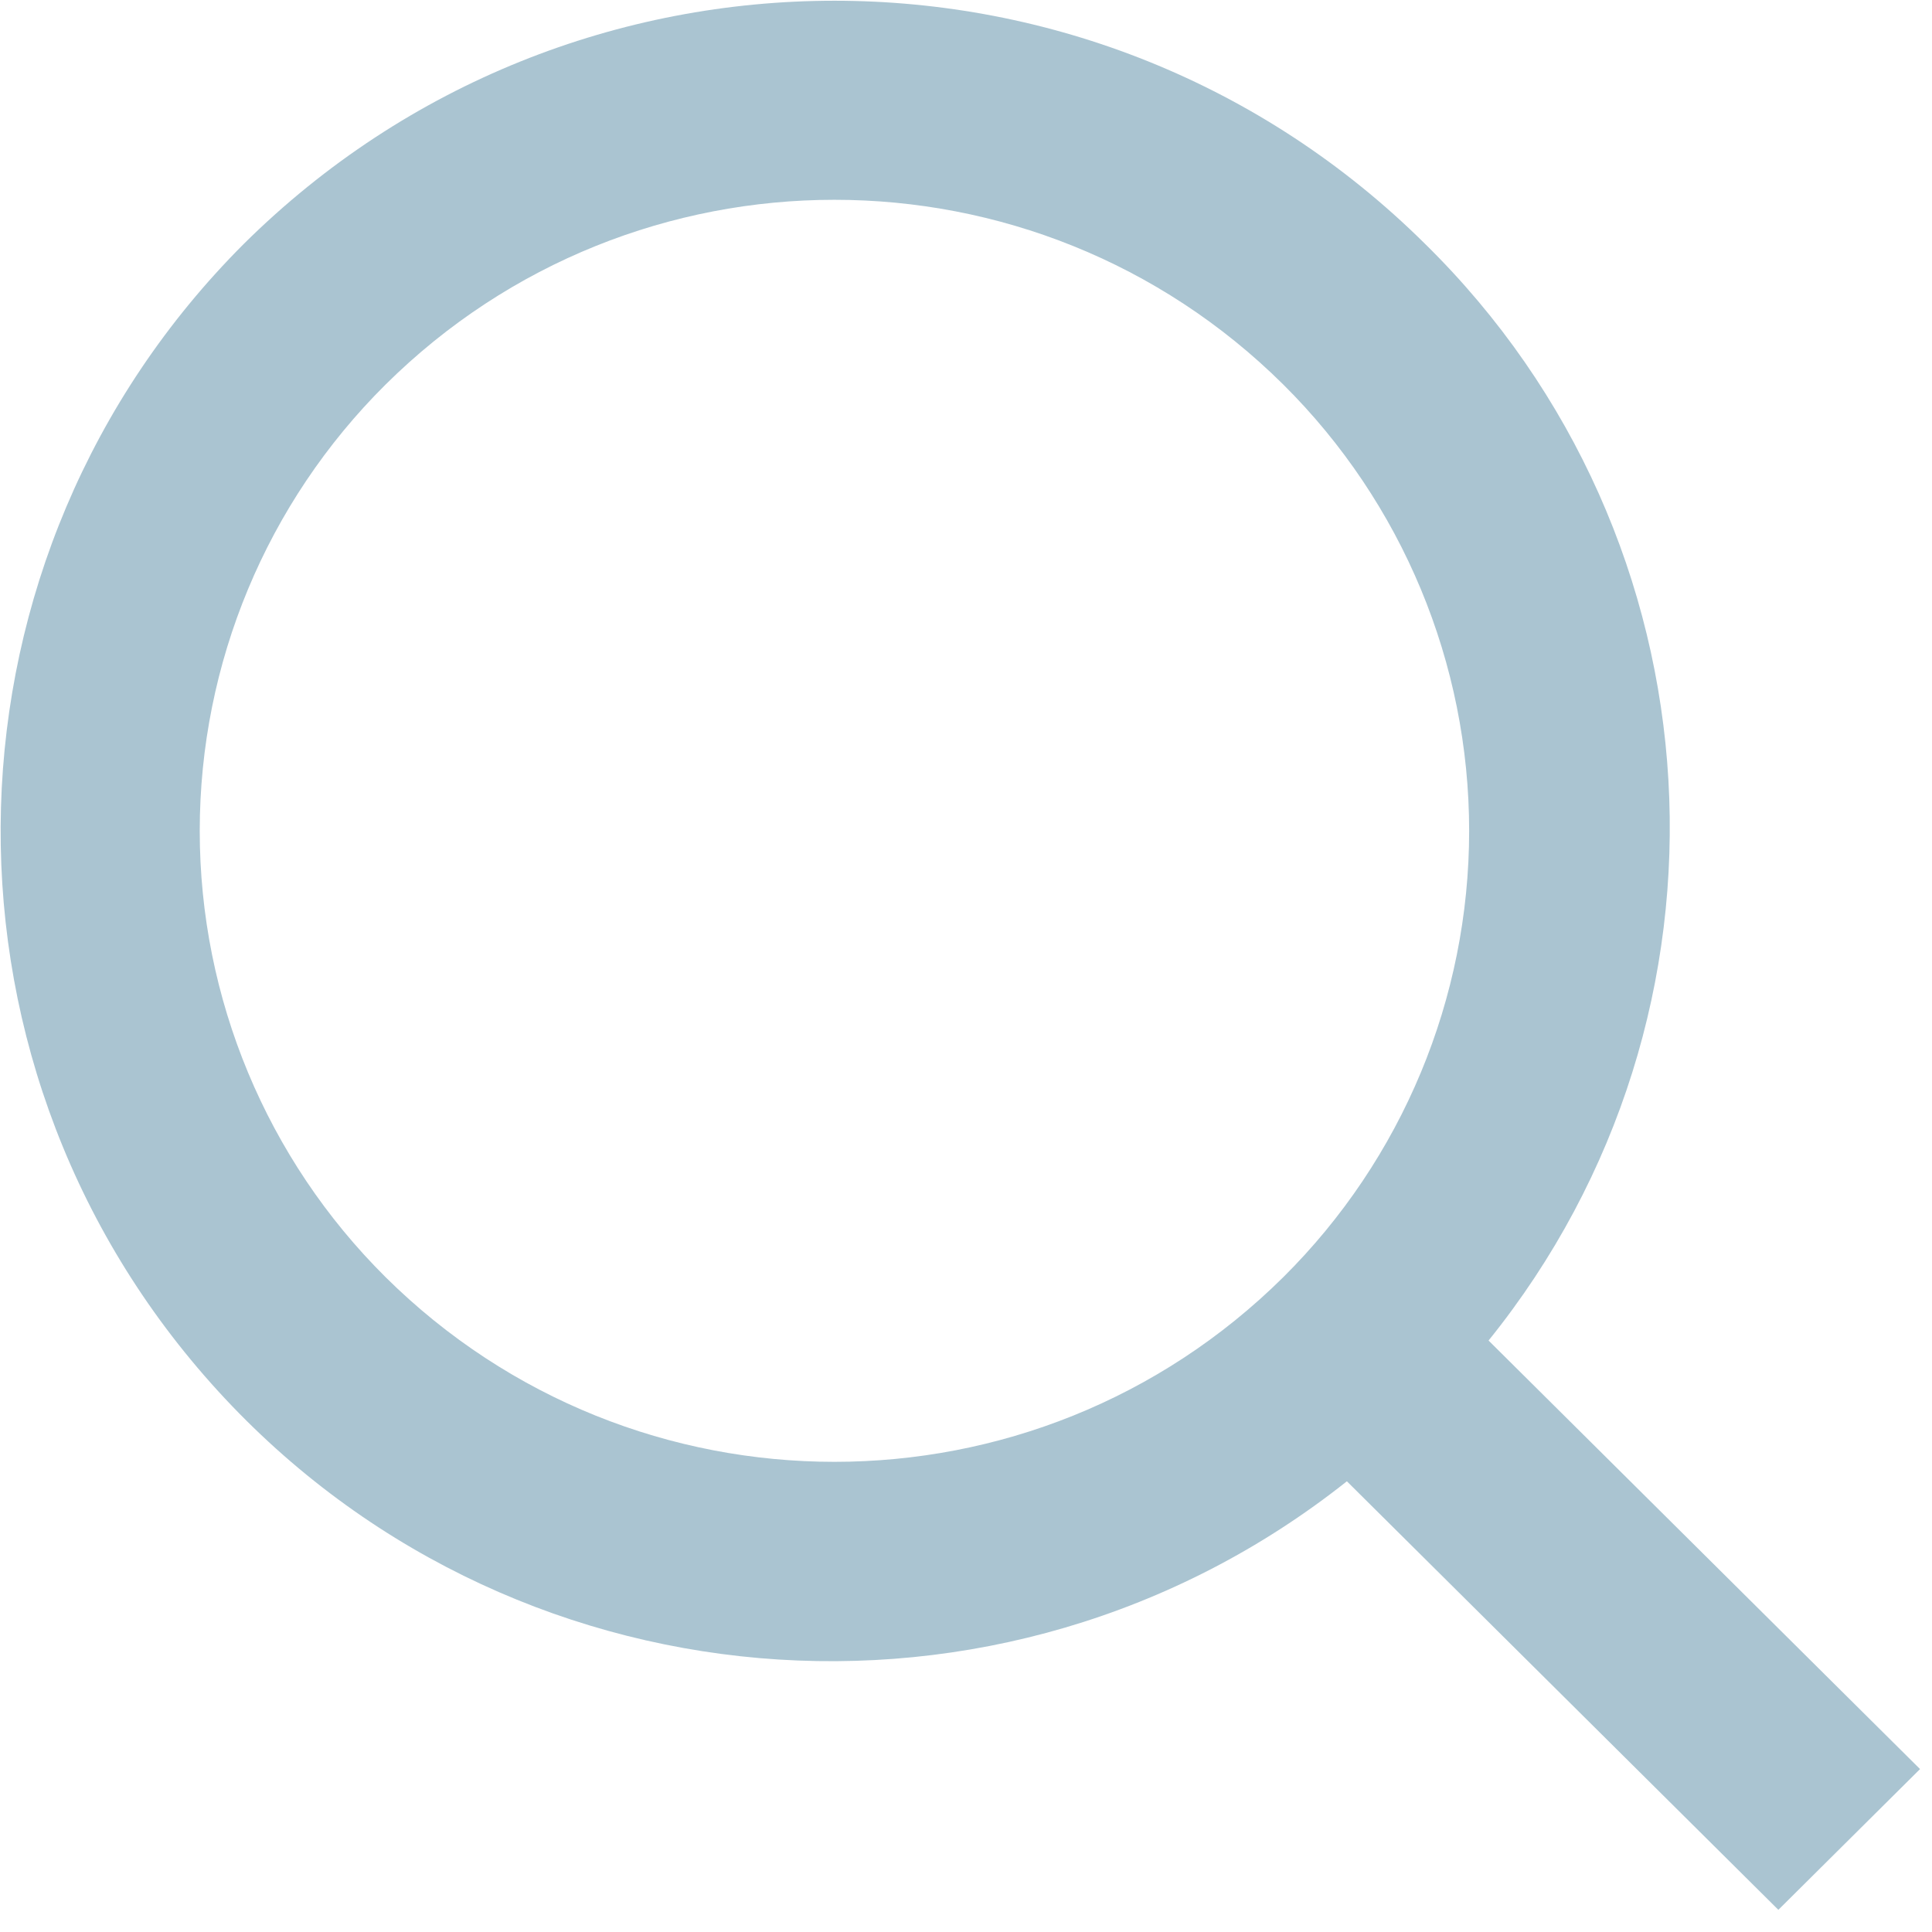
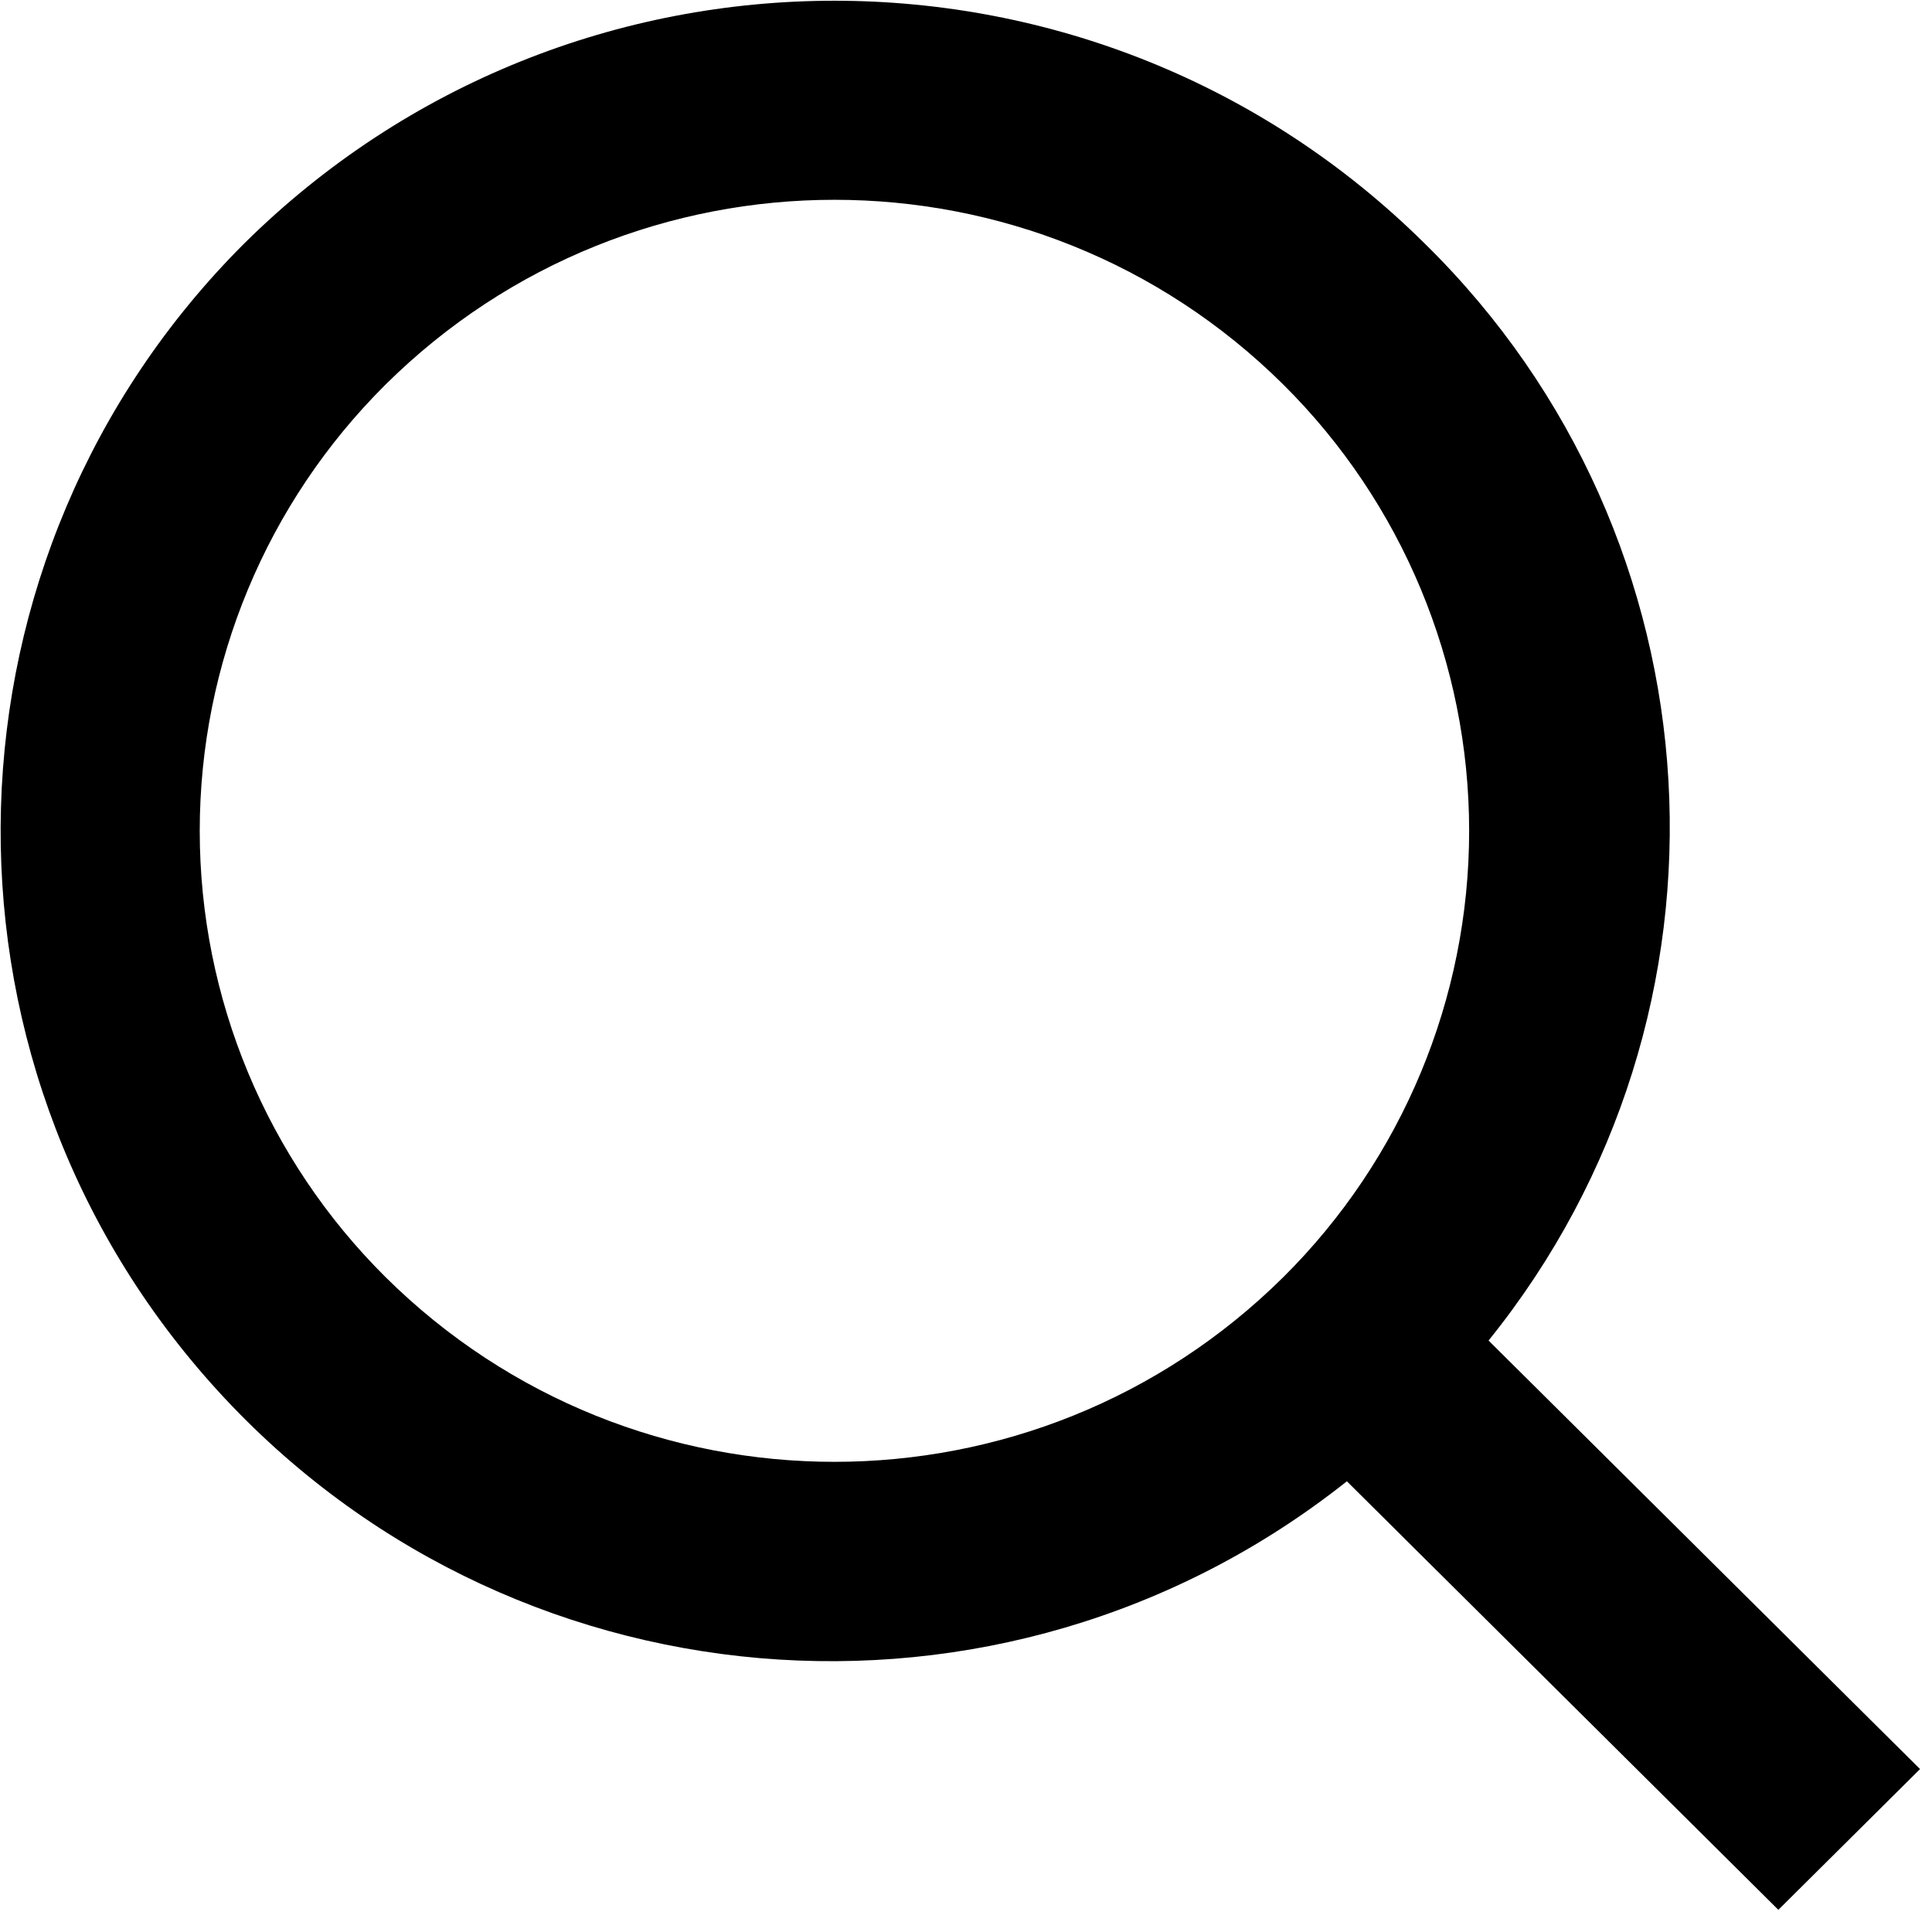
<svg xmlns="http://www.w3.org/2000/svg" width="21" height="21" viewBox="0 0 21 21" fill="none">
-   <path fill-rule="evenodd" clip-rule="evenodd" d="M20.87 19.229L16.18 14.571C19.051 11.012 18.752 5.855 15.49 2.651C11.935 -0.873 6.205 -0.873 2.65 2.651C-0.732 6.033 -0.888 11.467 2.295 15.037C5.477 18.608 10.893 19.074 14.64 16.101L19.33 20.759L20.87 19.229ZM4.19 13.881C2.898 12.598 2.171 10.852 2.171 9.031C2.171 7.21 2.898 5.464 4.19 4.181C6.892 1.502 11.248 1.502 13.95 4.181C15.242 5.464 15.969 7.21 15.969 9.031C15.969 10.852 15.242 12.598 13.95 13.881C11.248 16.559 6.892 16.559 4.19 13.881Z" fill="#AAC4D1" />
+   <path fill-rule="evenodd" clip-rule="evenodd" d="M20.87 19.229L16.18 14.571C19.051 11.012 18.752 5.855 15.49 2.651C11.935 -0.873 6.205 -0.873 2.65 2.651C-0.732 6.033 -0.888 11.467 2.295 15.037C5.477 18.608 10.893 19.074 14.64 16.101L19.33 20.759L20.87 19.229ZM4.19 13.881C2.898 12.598 2.171 10.852 2.171 9.031C2.171 7.21 2.898 5.464 4.19 4.181C6.892 1.502 11.248 1.502 13.95 4.181C15.242 5.464 15.969 7.21 15.969 9.031C15.969 10.852 15.242 12.598 13.95 13.881C11.248 16.559 6.892 16.559 4.19 13.881Z" fill="currentColor" />
</svg>
